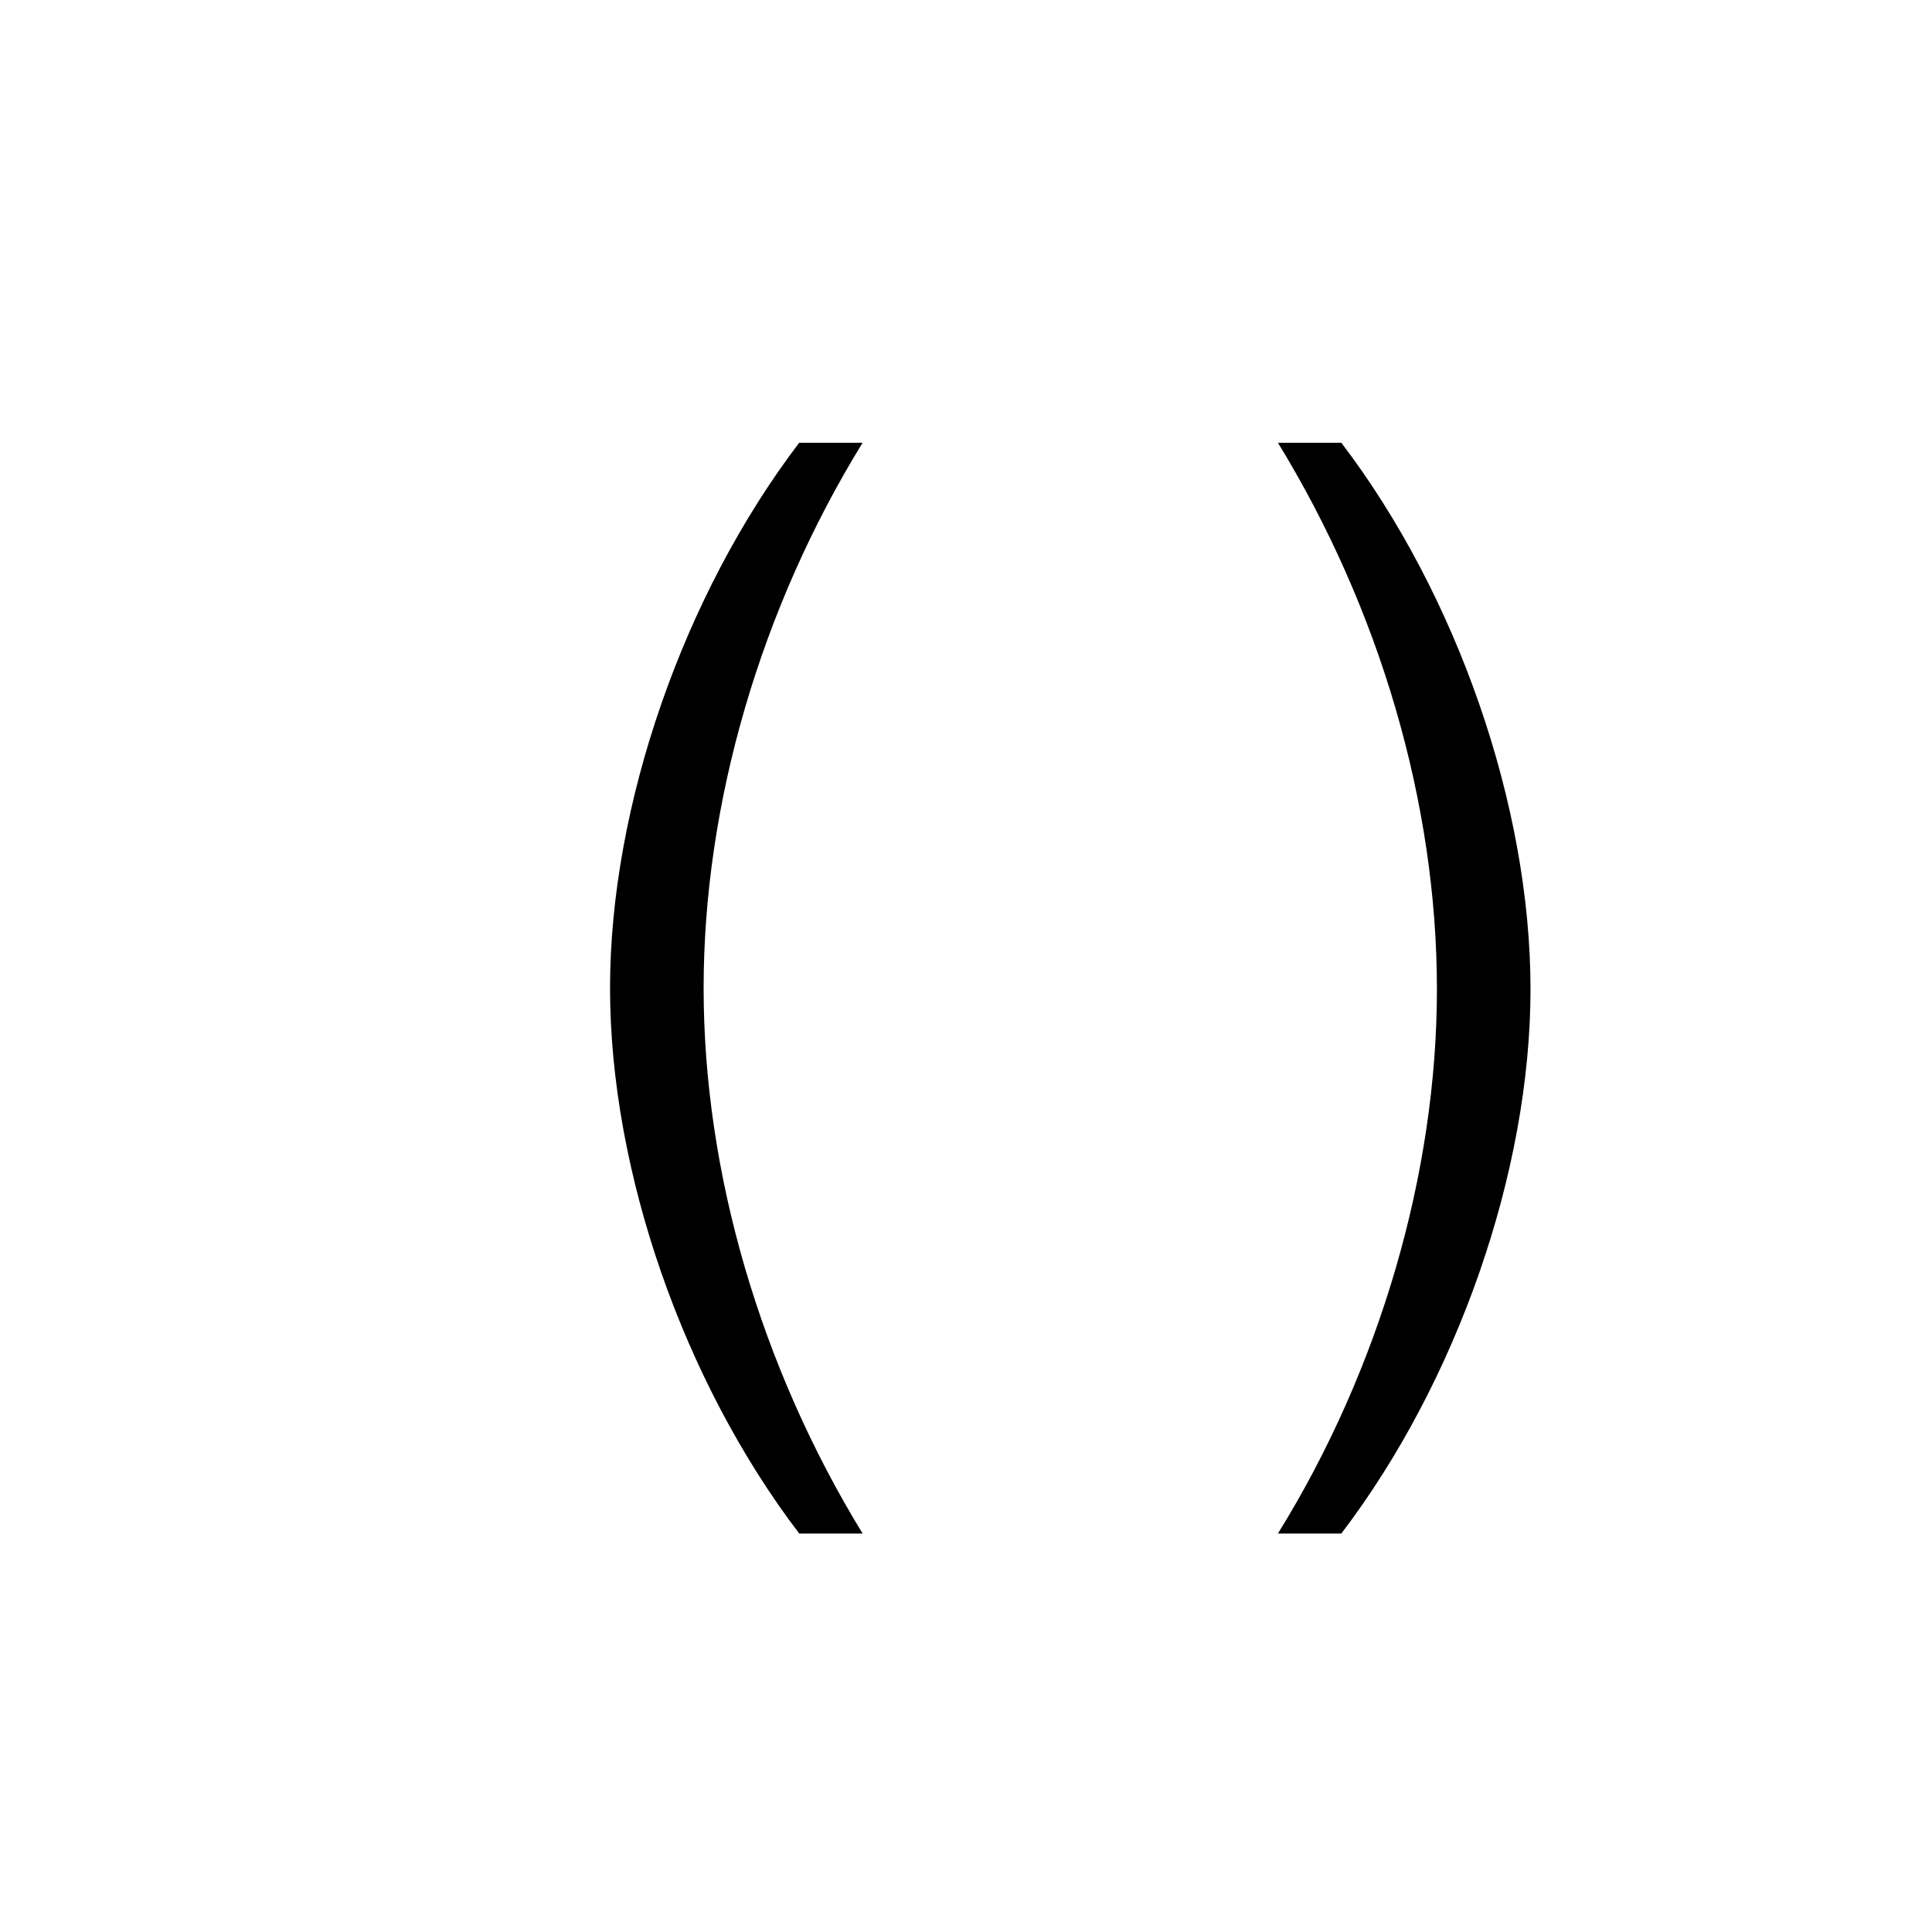
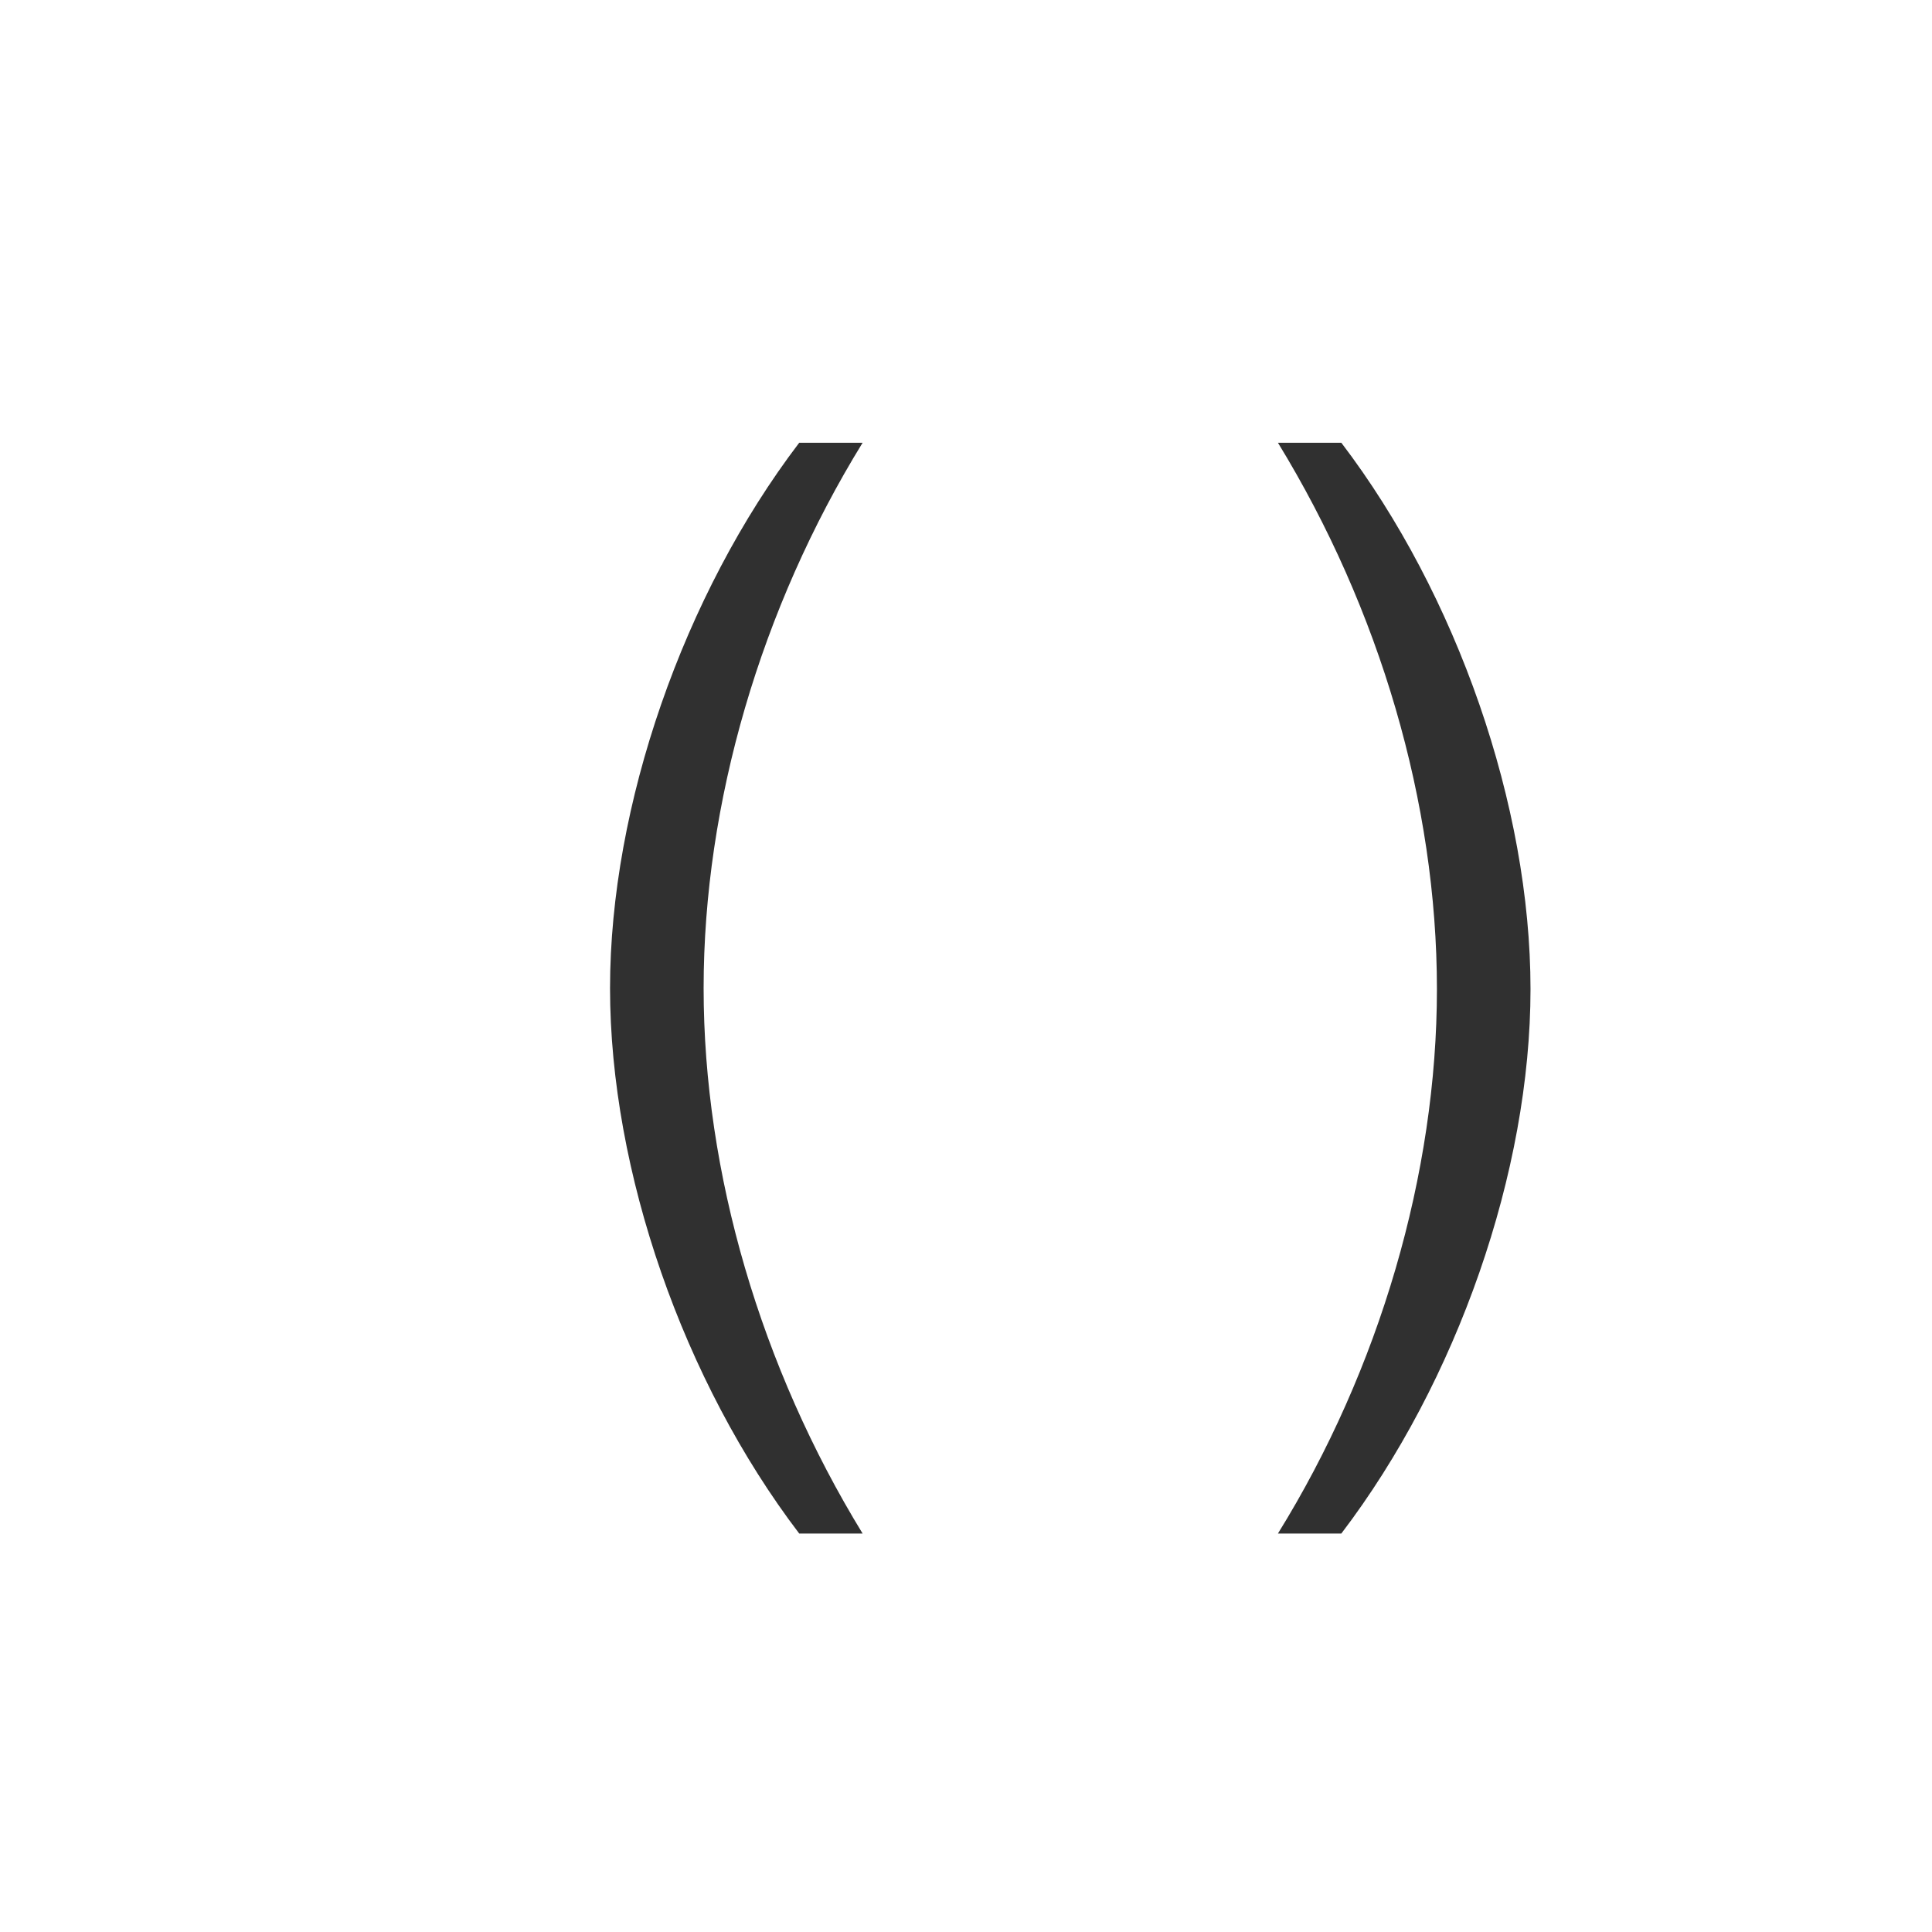
<svg xmlns="http://www.w3.org/2000/svg" width="30px" height="30px" viewBox="0 0 30 30" version="1.1">
  <g id="计算器" stroke="none" stroke-width="1" fill="none" fill-rule="evenodd">
    <g id="计算器1" transform="translate(-405, -954)">
      <g id="(-)_normal" transform="translate(405, 954)">
-         <text font-family="HelveticaNeue-Light, Helvetica Neue" font-size="18" font-weight="300" fill="#000000">
+         <text font-family="HelveticaNeue-Light, Helvetica Neue" font-size="18" font-weight="300" fill="#303030">
          <tspan x="8.16" y="20">( )</tspan>
        </text>
        <rect id="矩形" x="0" y="0" width="30" height="30" />
      </g>
    </g>
  </g>
</svg>
